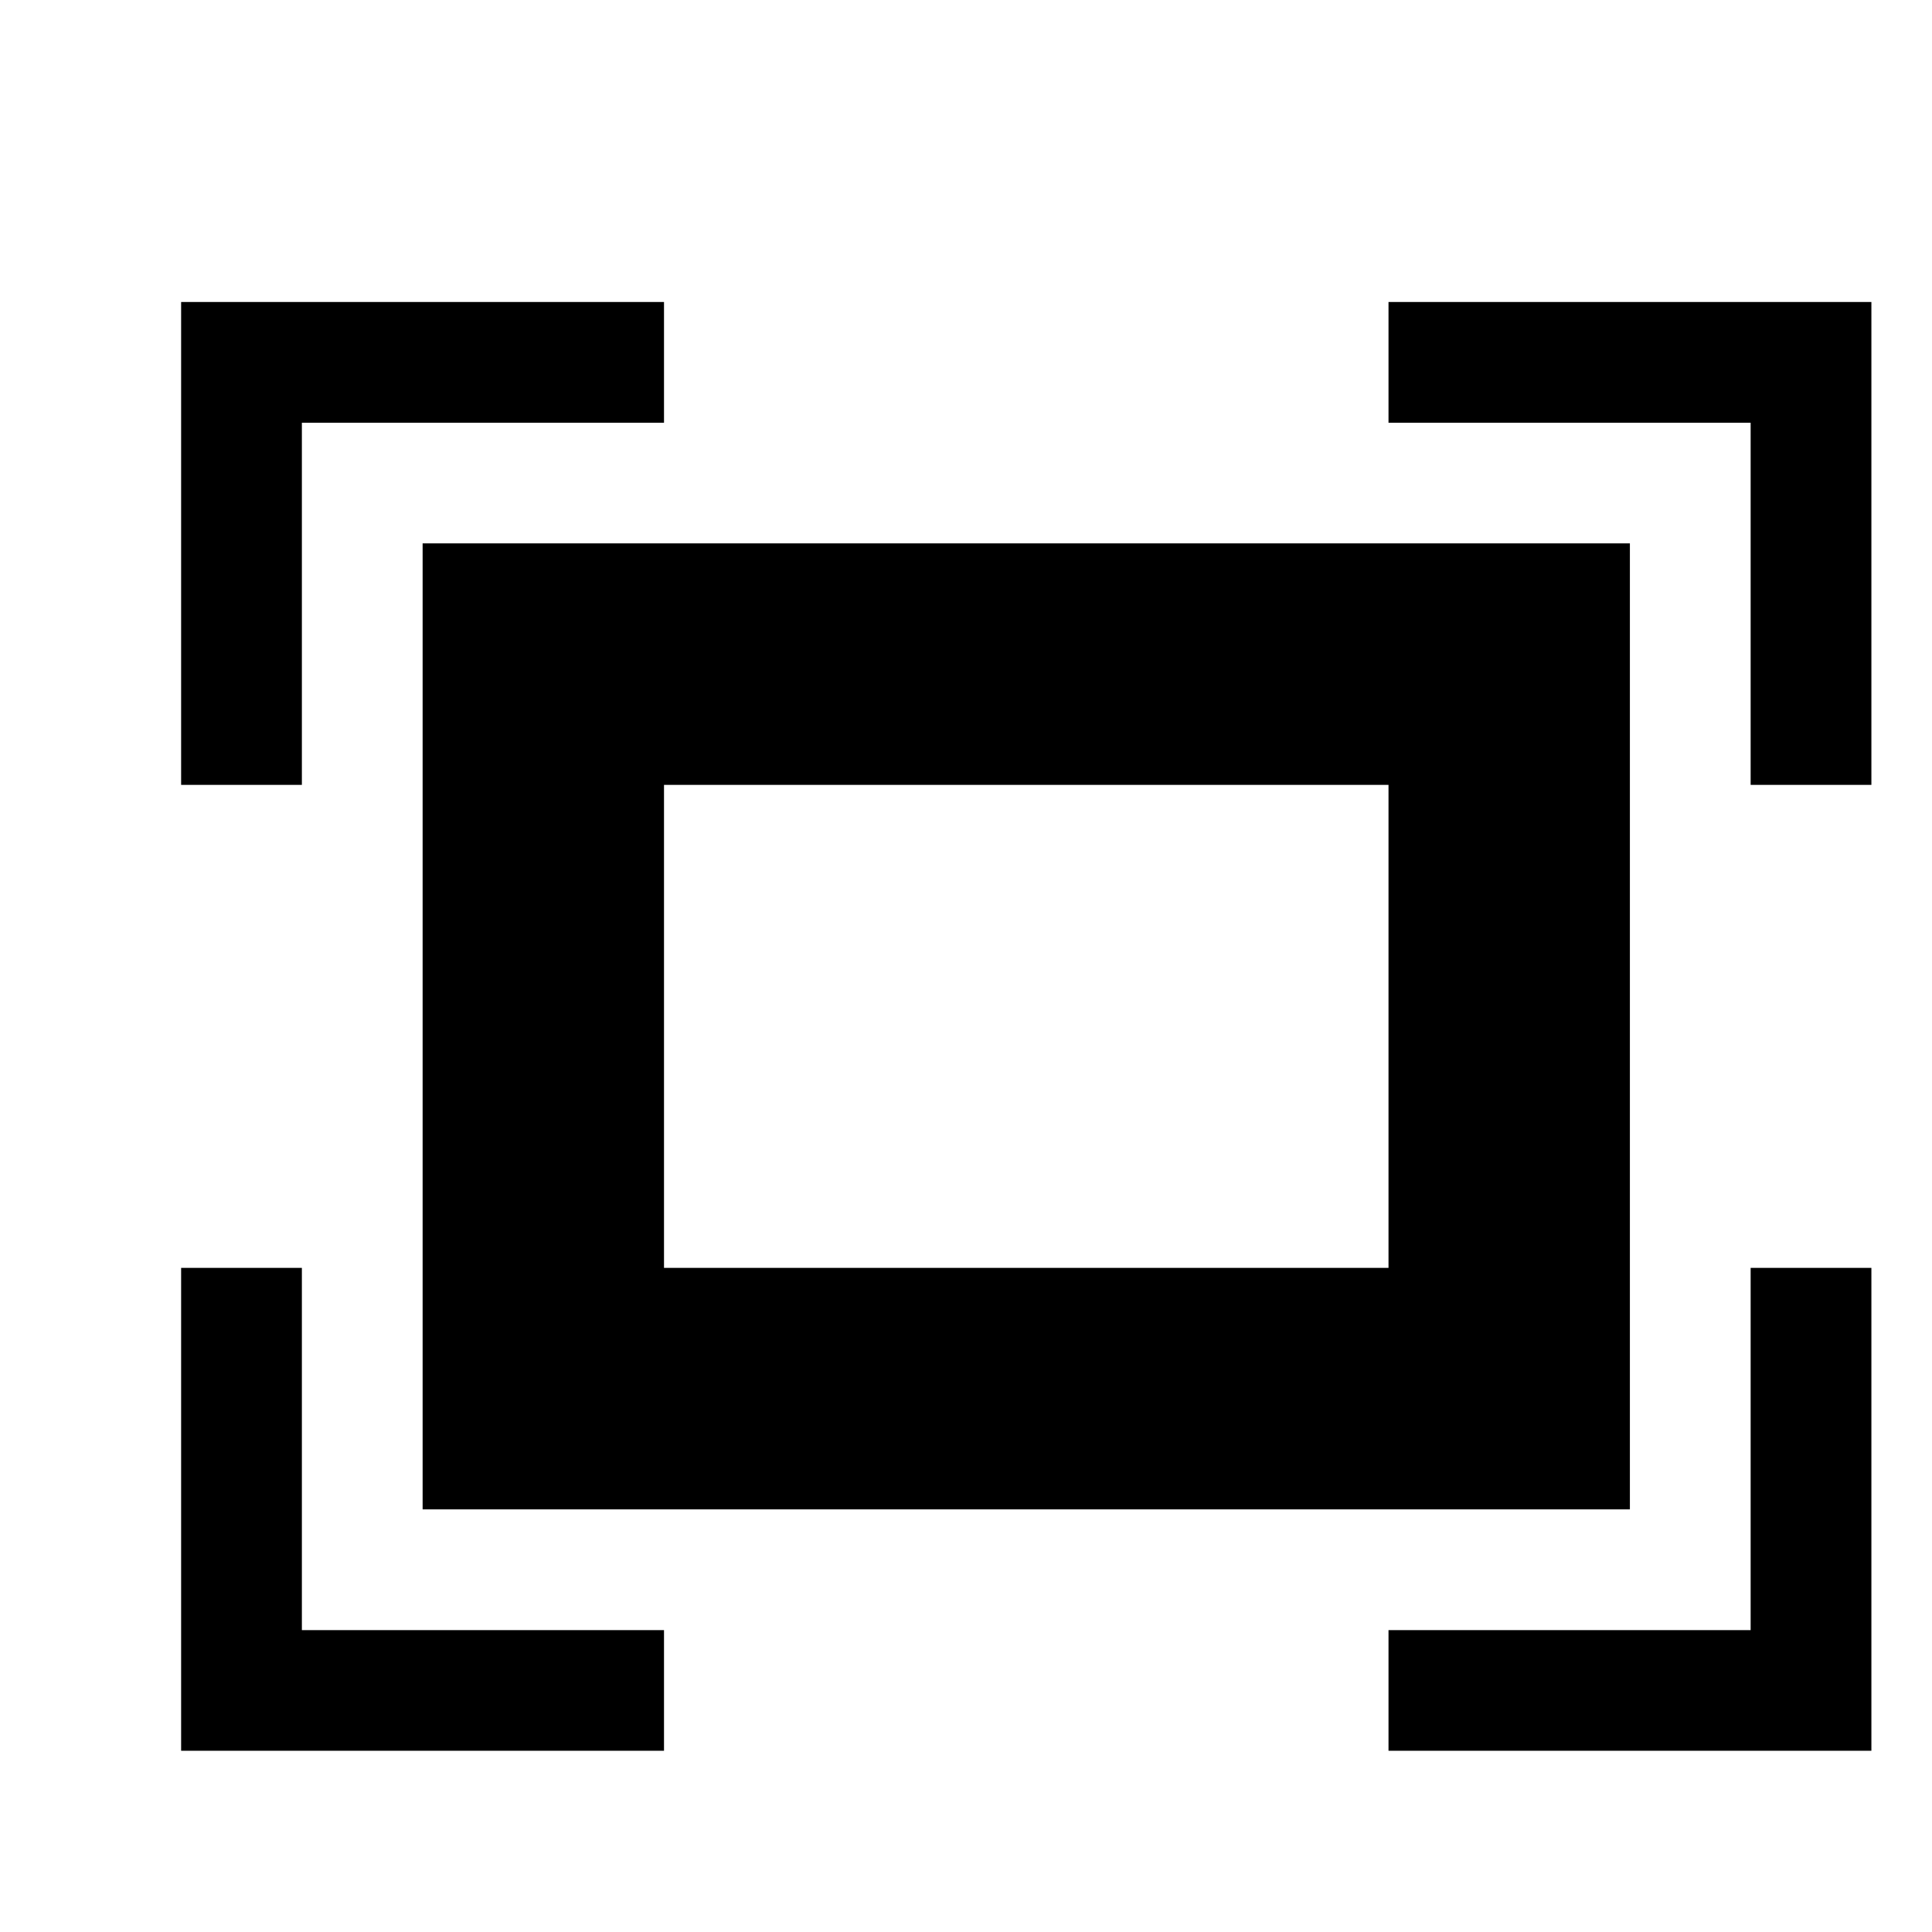
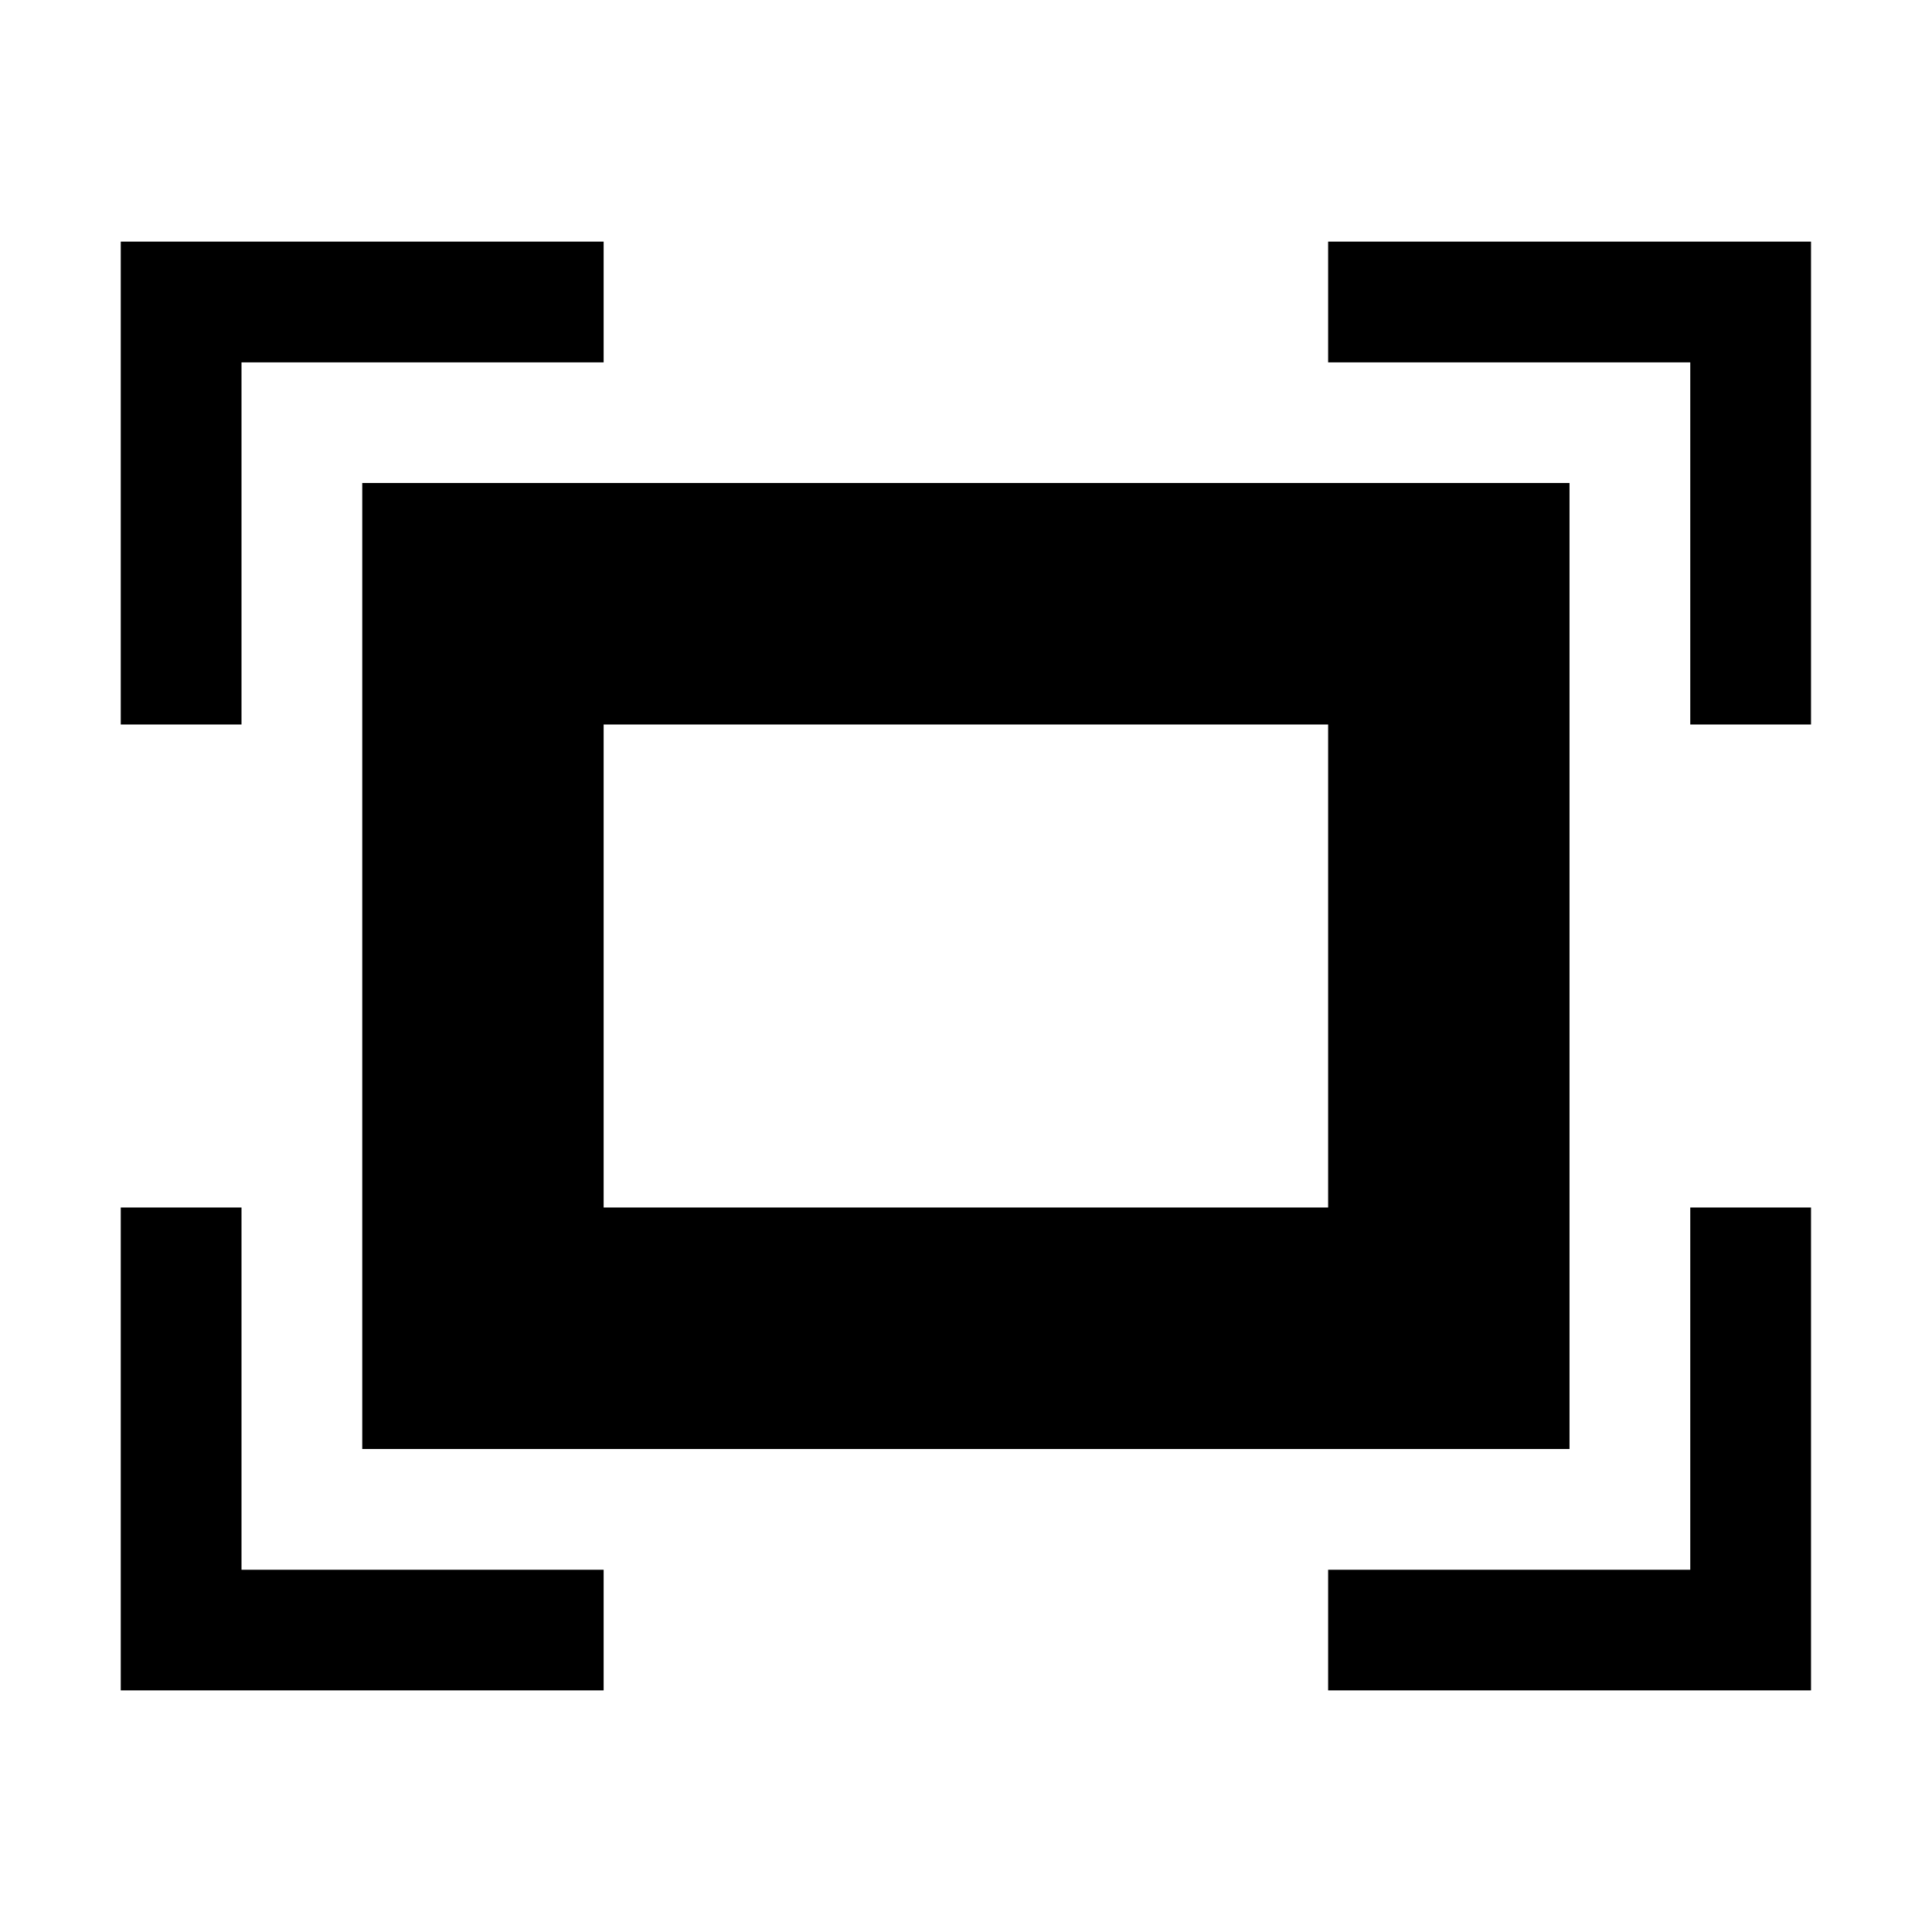
- <svg xmlns="http://www.w3.org/2000/svg" width="512" height="512" viewBox="-48 -16 512 512">
+ <svg xmlns="http://www.w3.org/2000/svg" width="512" height="512" viewBox="-32 0 512 512">
  <path d="M64 384h319.938v-256h-319.938v256zM127.969 192h192v128h-192v-128zM32 96.031h95.969v-32h-127.969v127.969h32v-95.969zM32 320h-32v127.969h127.969v-31.969h-95.969v-96zM319.969 64.031v32h95.969v95.969h32v-127.969h-127.969zM415.938 416h-95.969v31.969h127.969v-127.969h-32v96z" />
</svg>
